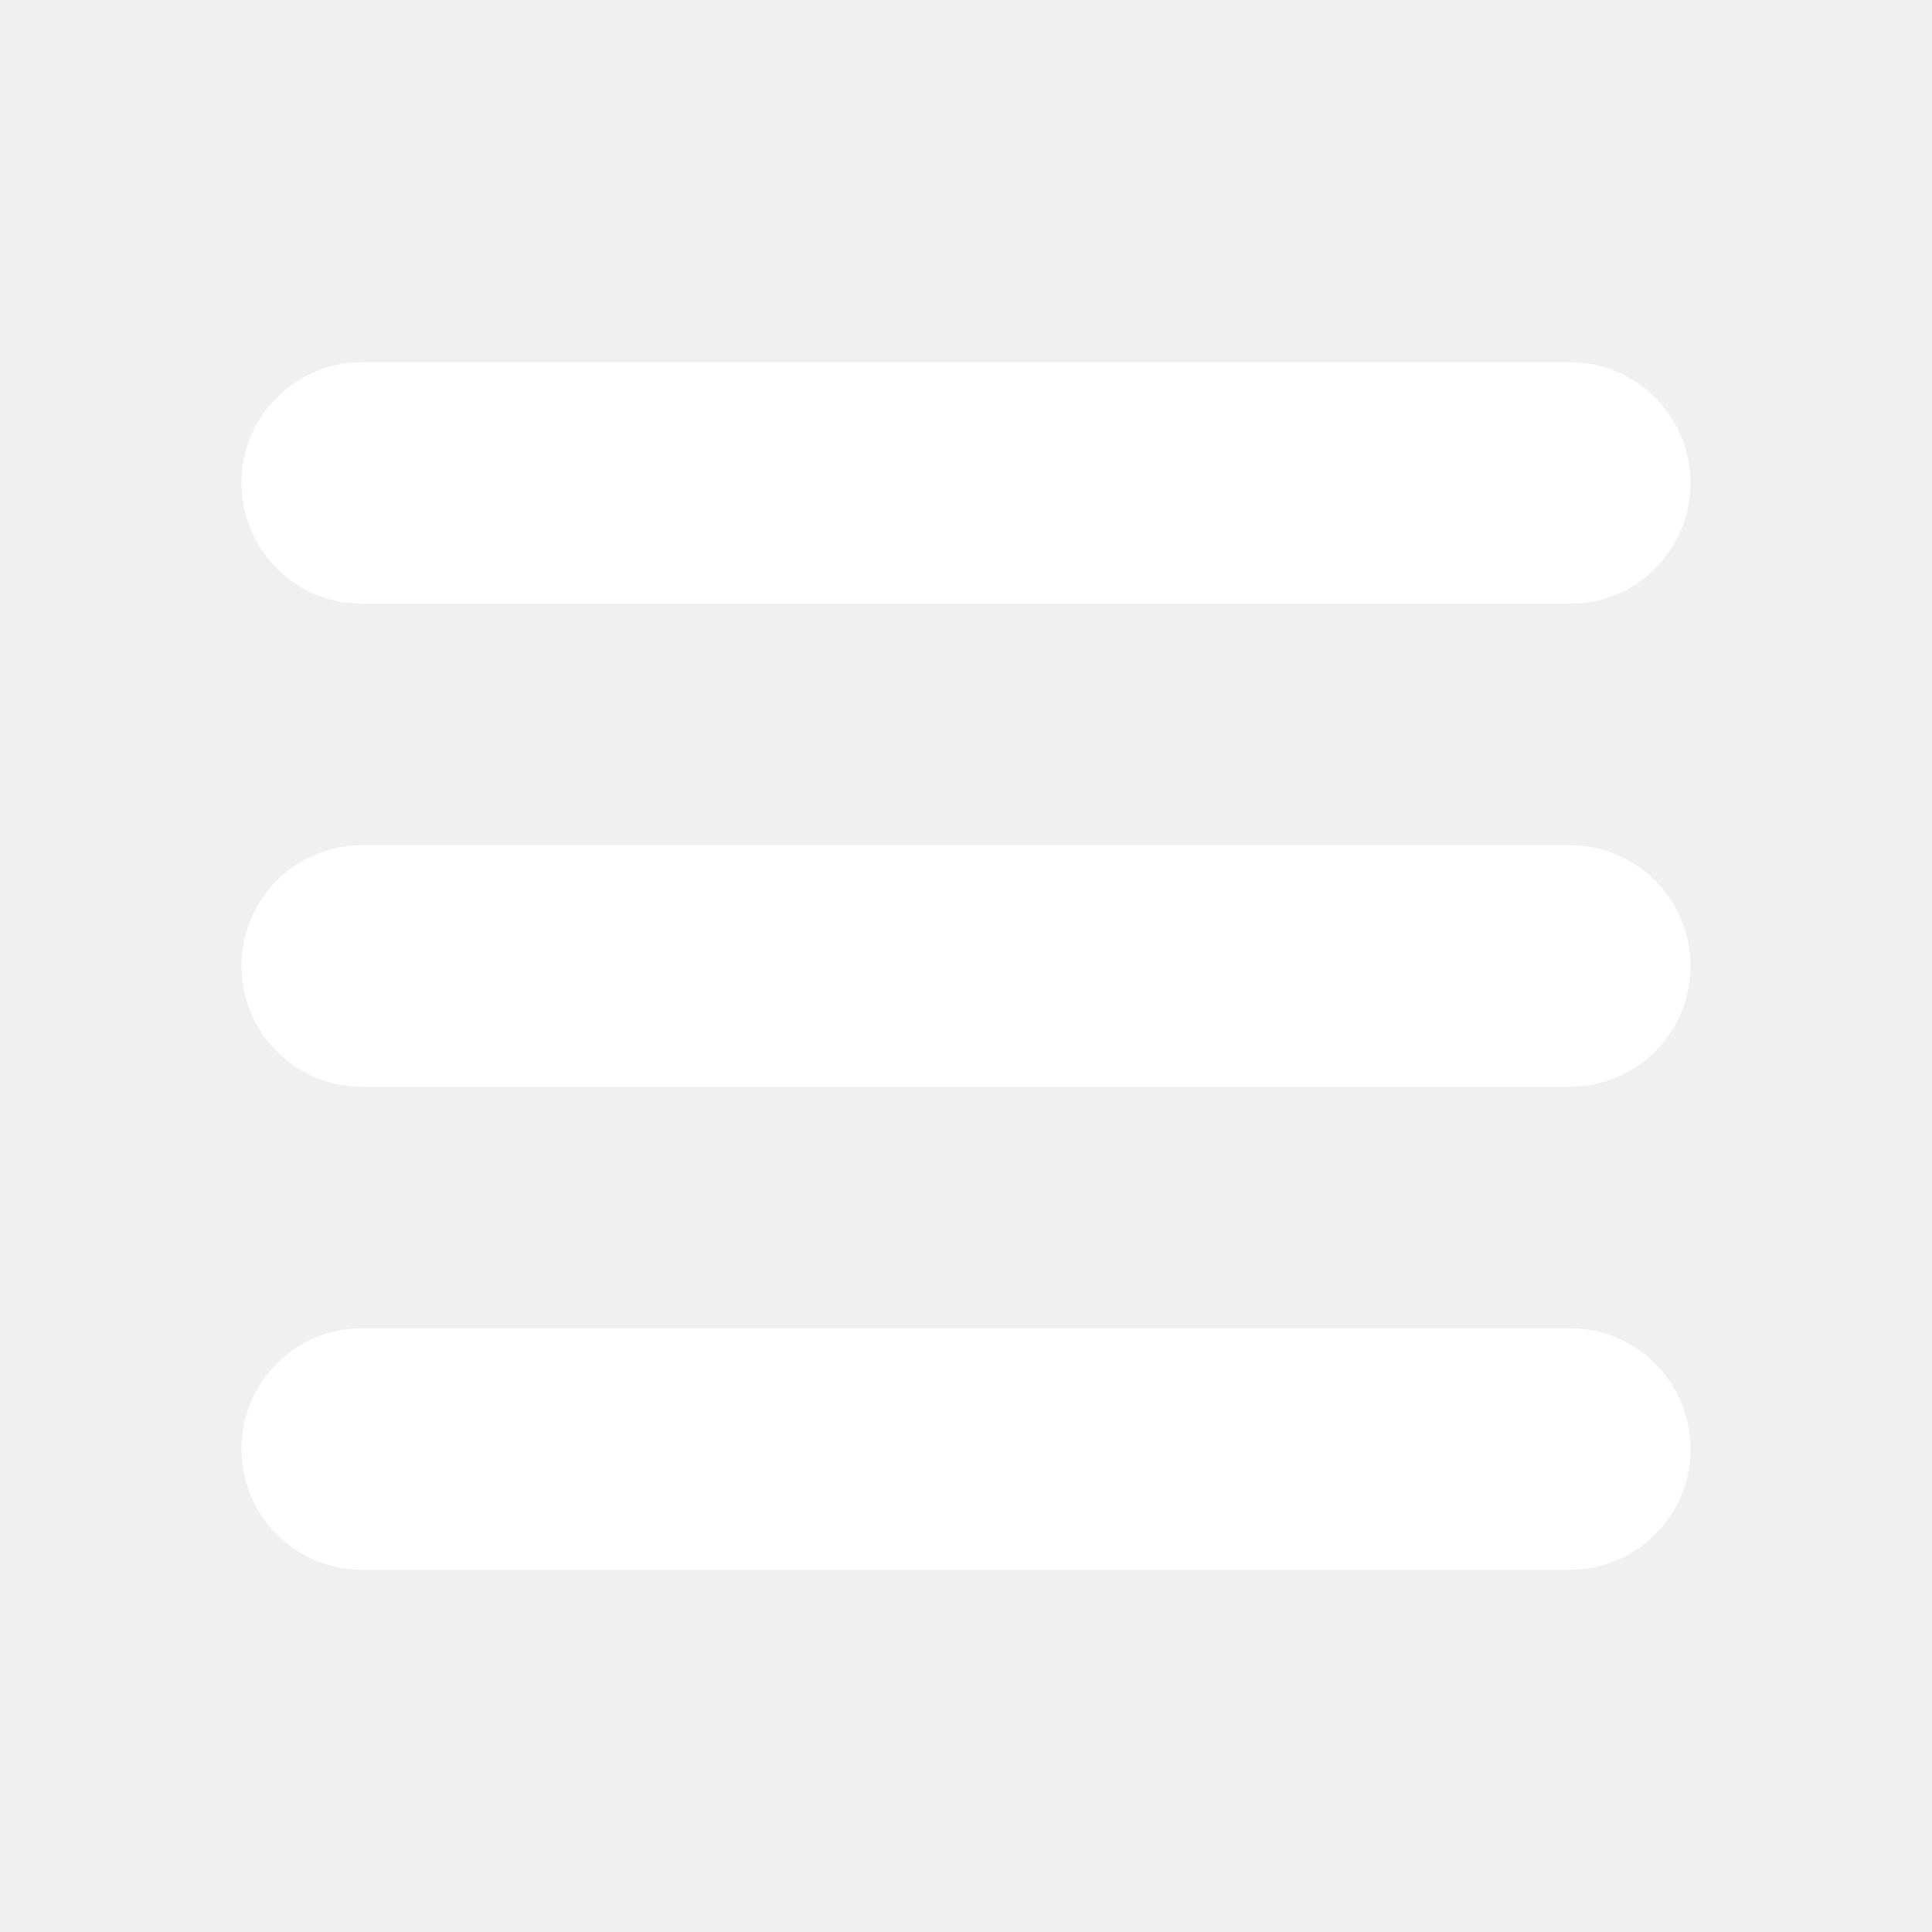
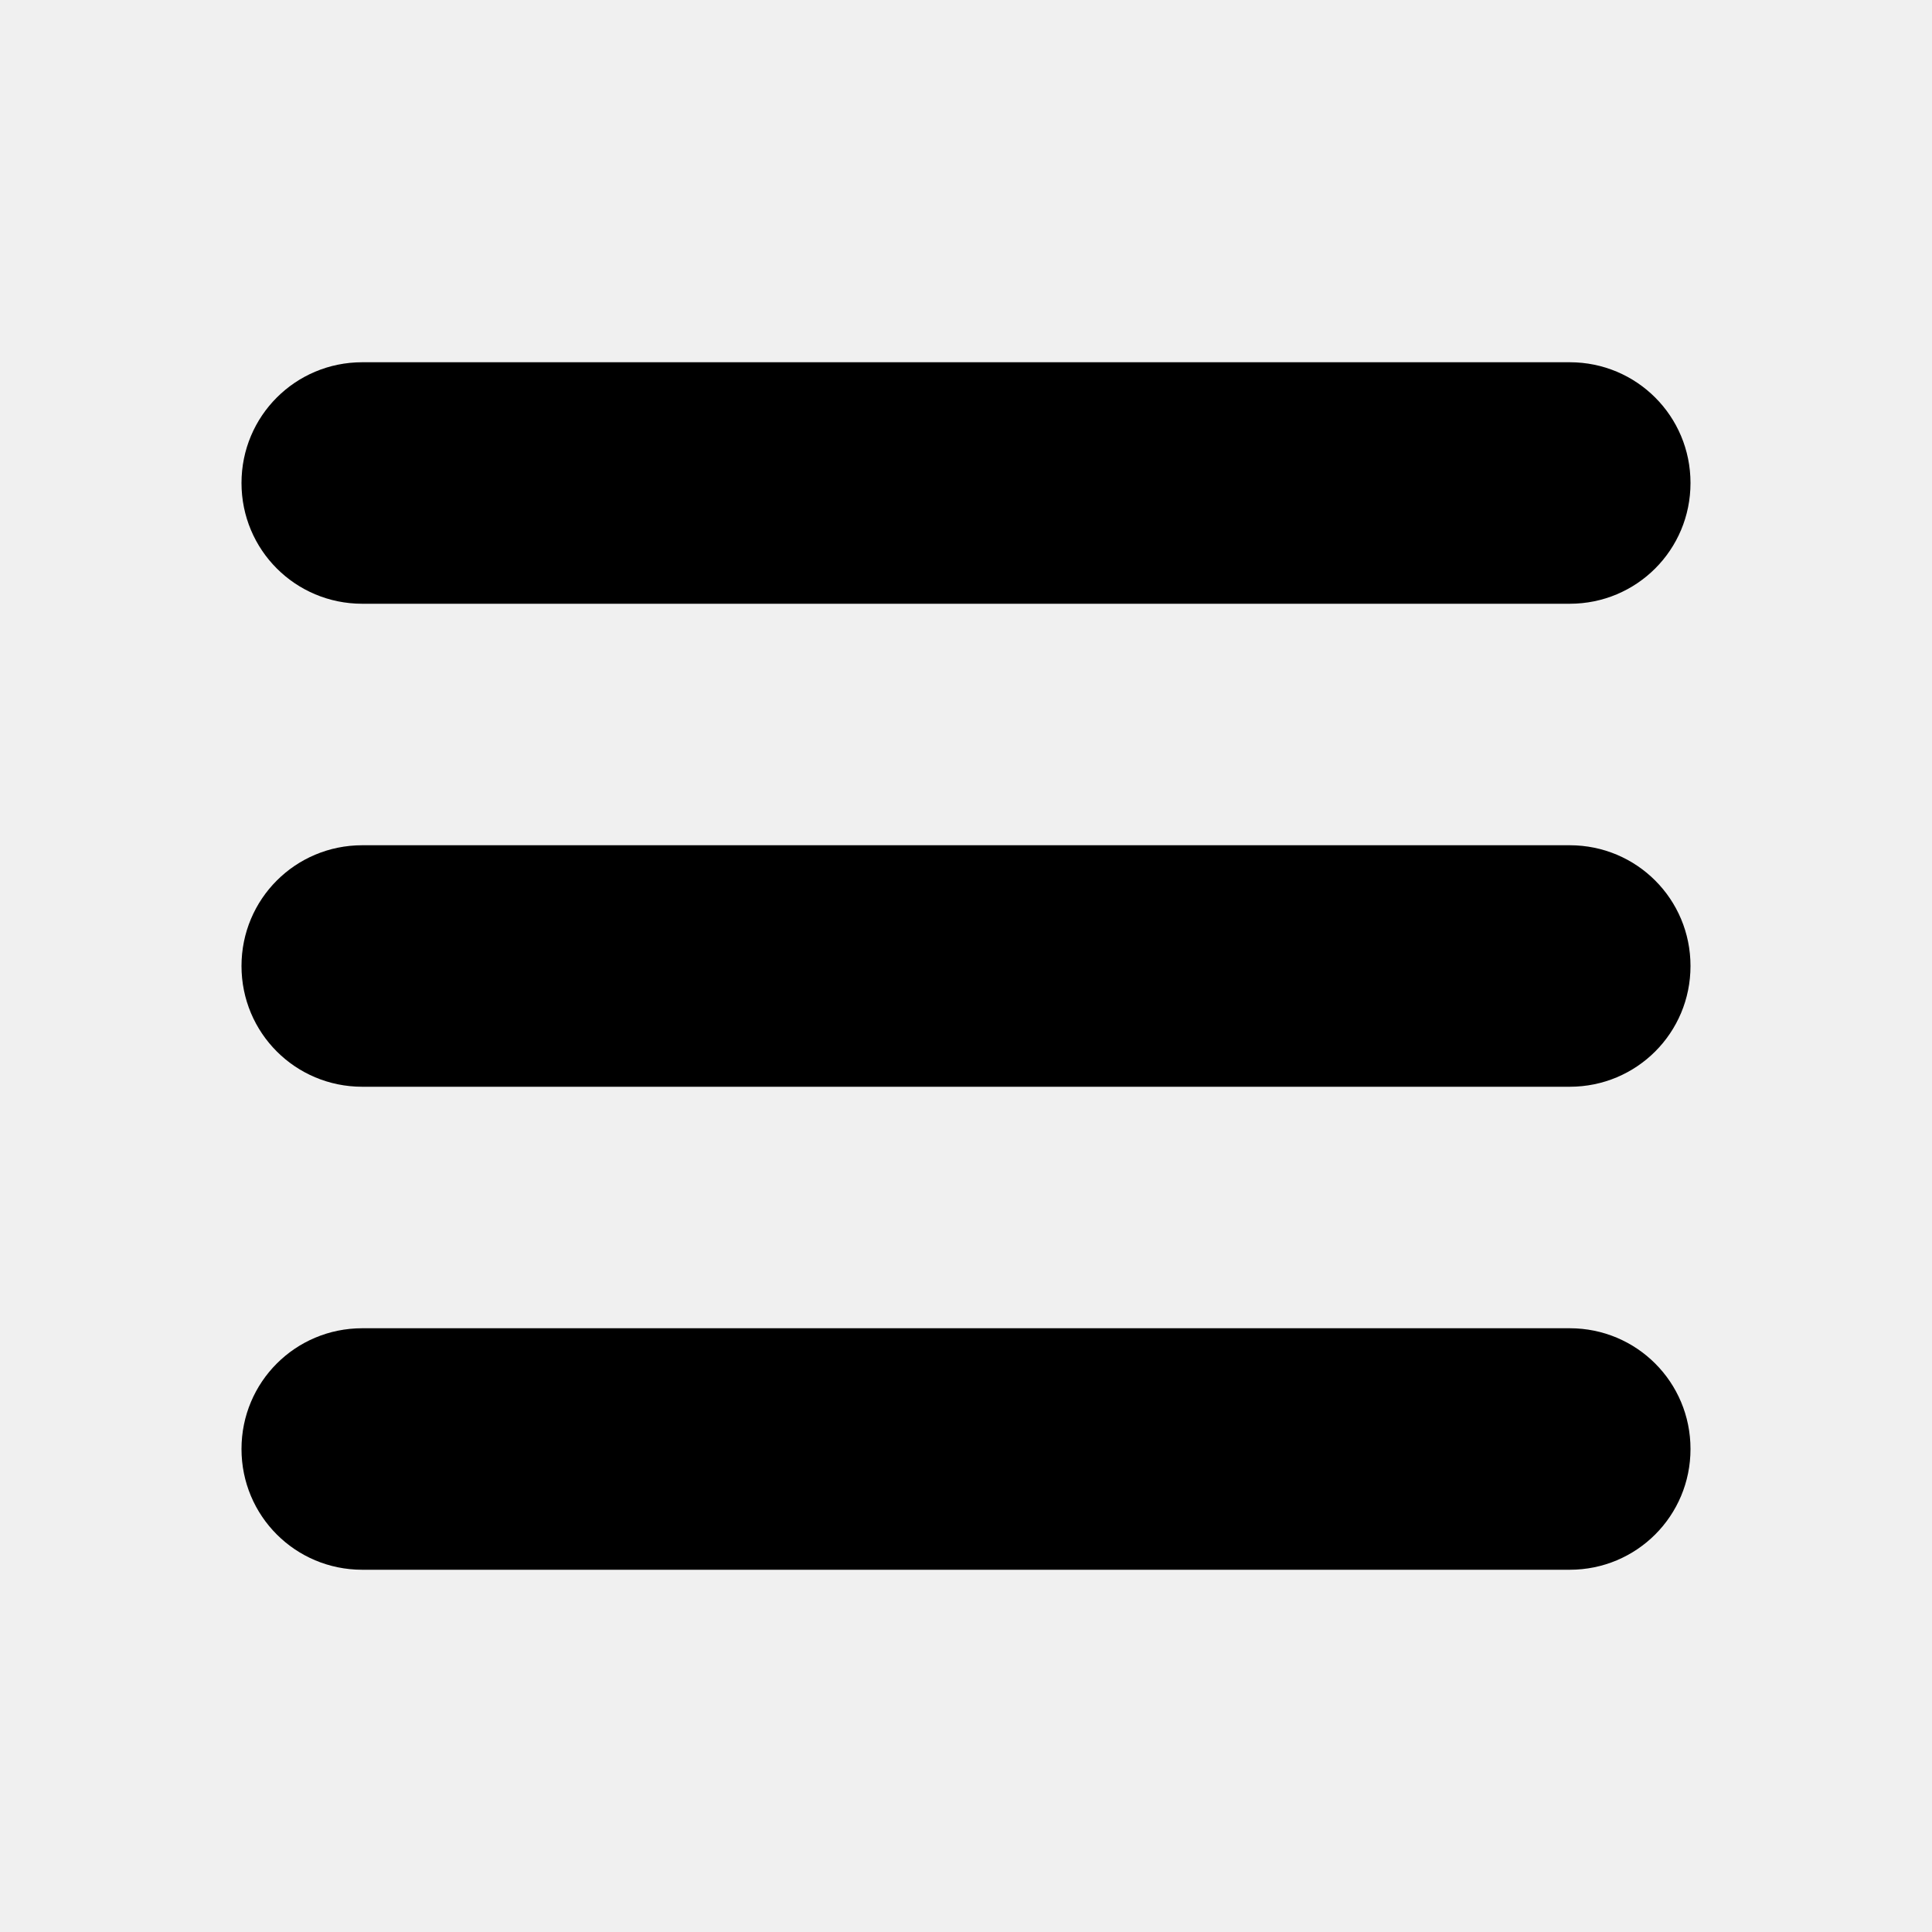
- <svg xmlns="http://www.w3.org/2000/svg" width="16" height="16" viewBox="0 0 16 16" fill="#ffffff">
+ <svg xmlns="http://www.w3.org/2000/svg" width="16" height="16" viewBox="0 0 16 16" fill="currentColor">
  <path d="m3 3c-0.554 0-1 0.446-1 1s0.446 1 1 1h10c0.554 0 1-0.446 1-1s-0.446-1-1-1h-10zm0 4c-0.554 0-1 0.446-1 1s0.446 1 1 1h10c0.554 0 1-0.446 1-1s-0.446-1-1-1h-10zm0 4c-0.554 0-1 0.446-1 1s0.446 1 1 1h10c0.554 0 1-0.446 1-1s-0.446-1-1-1h-10z" />
</svg>
